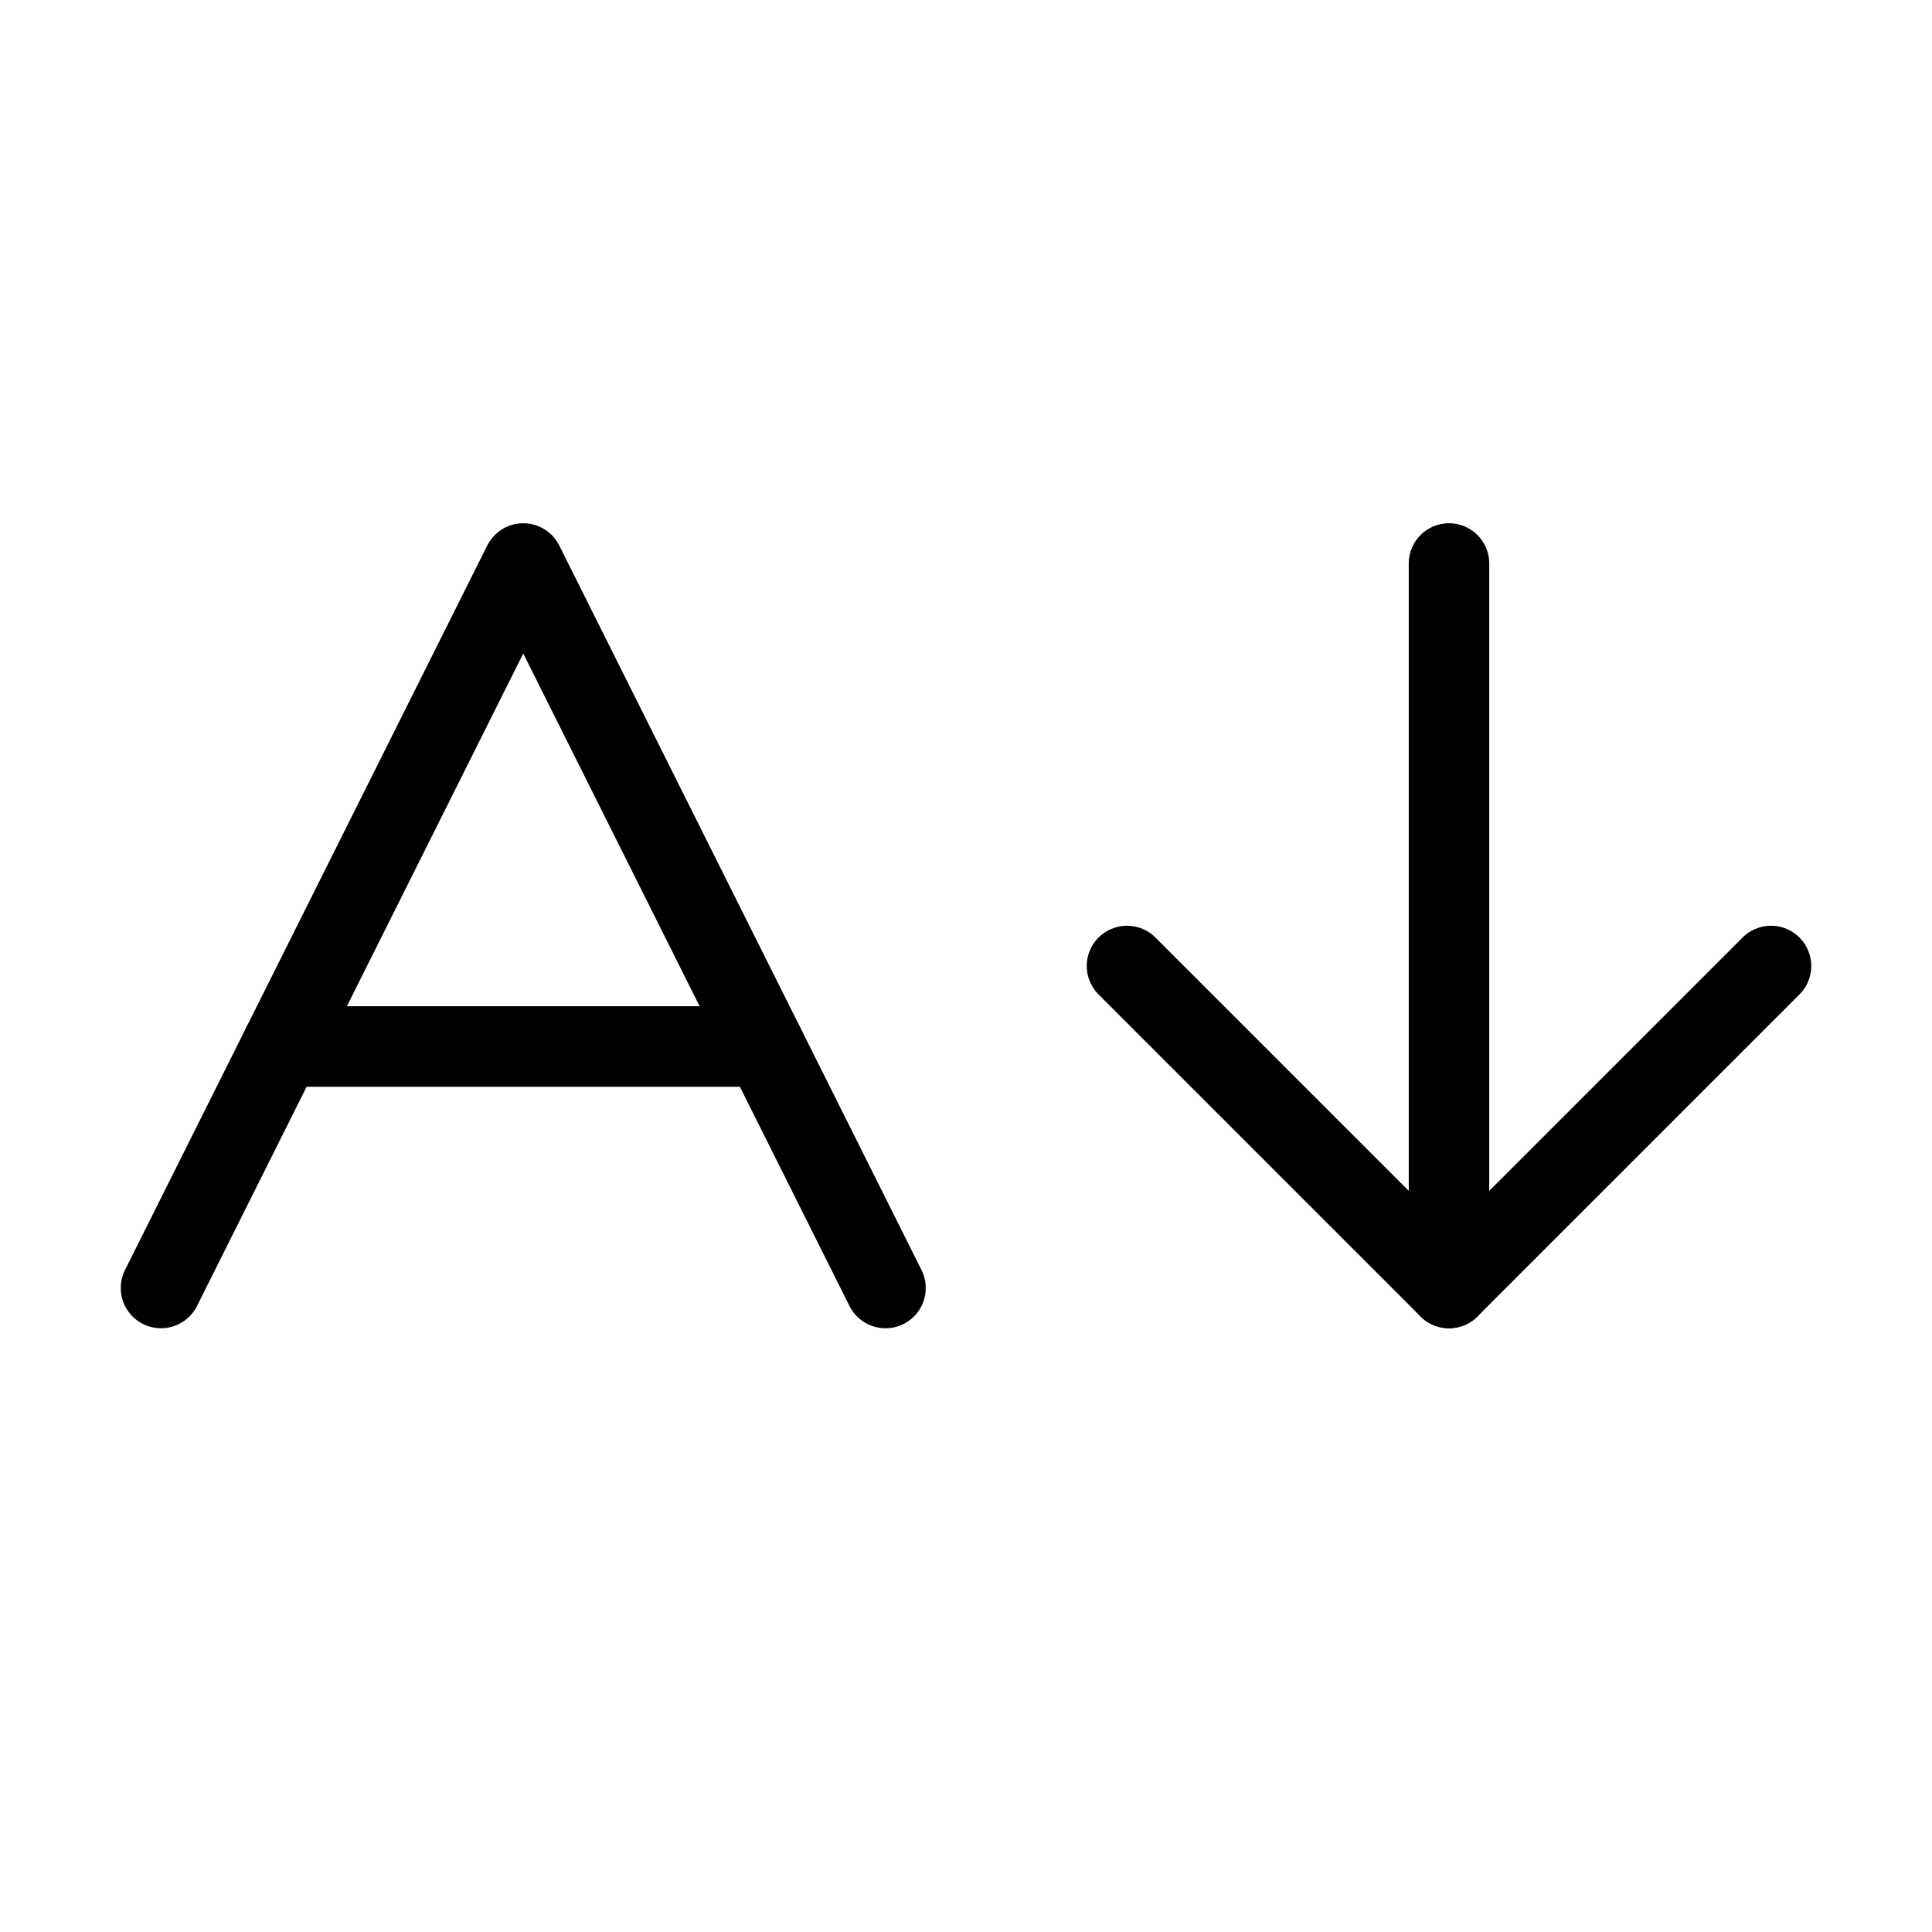
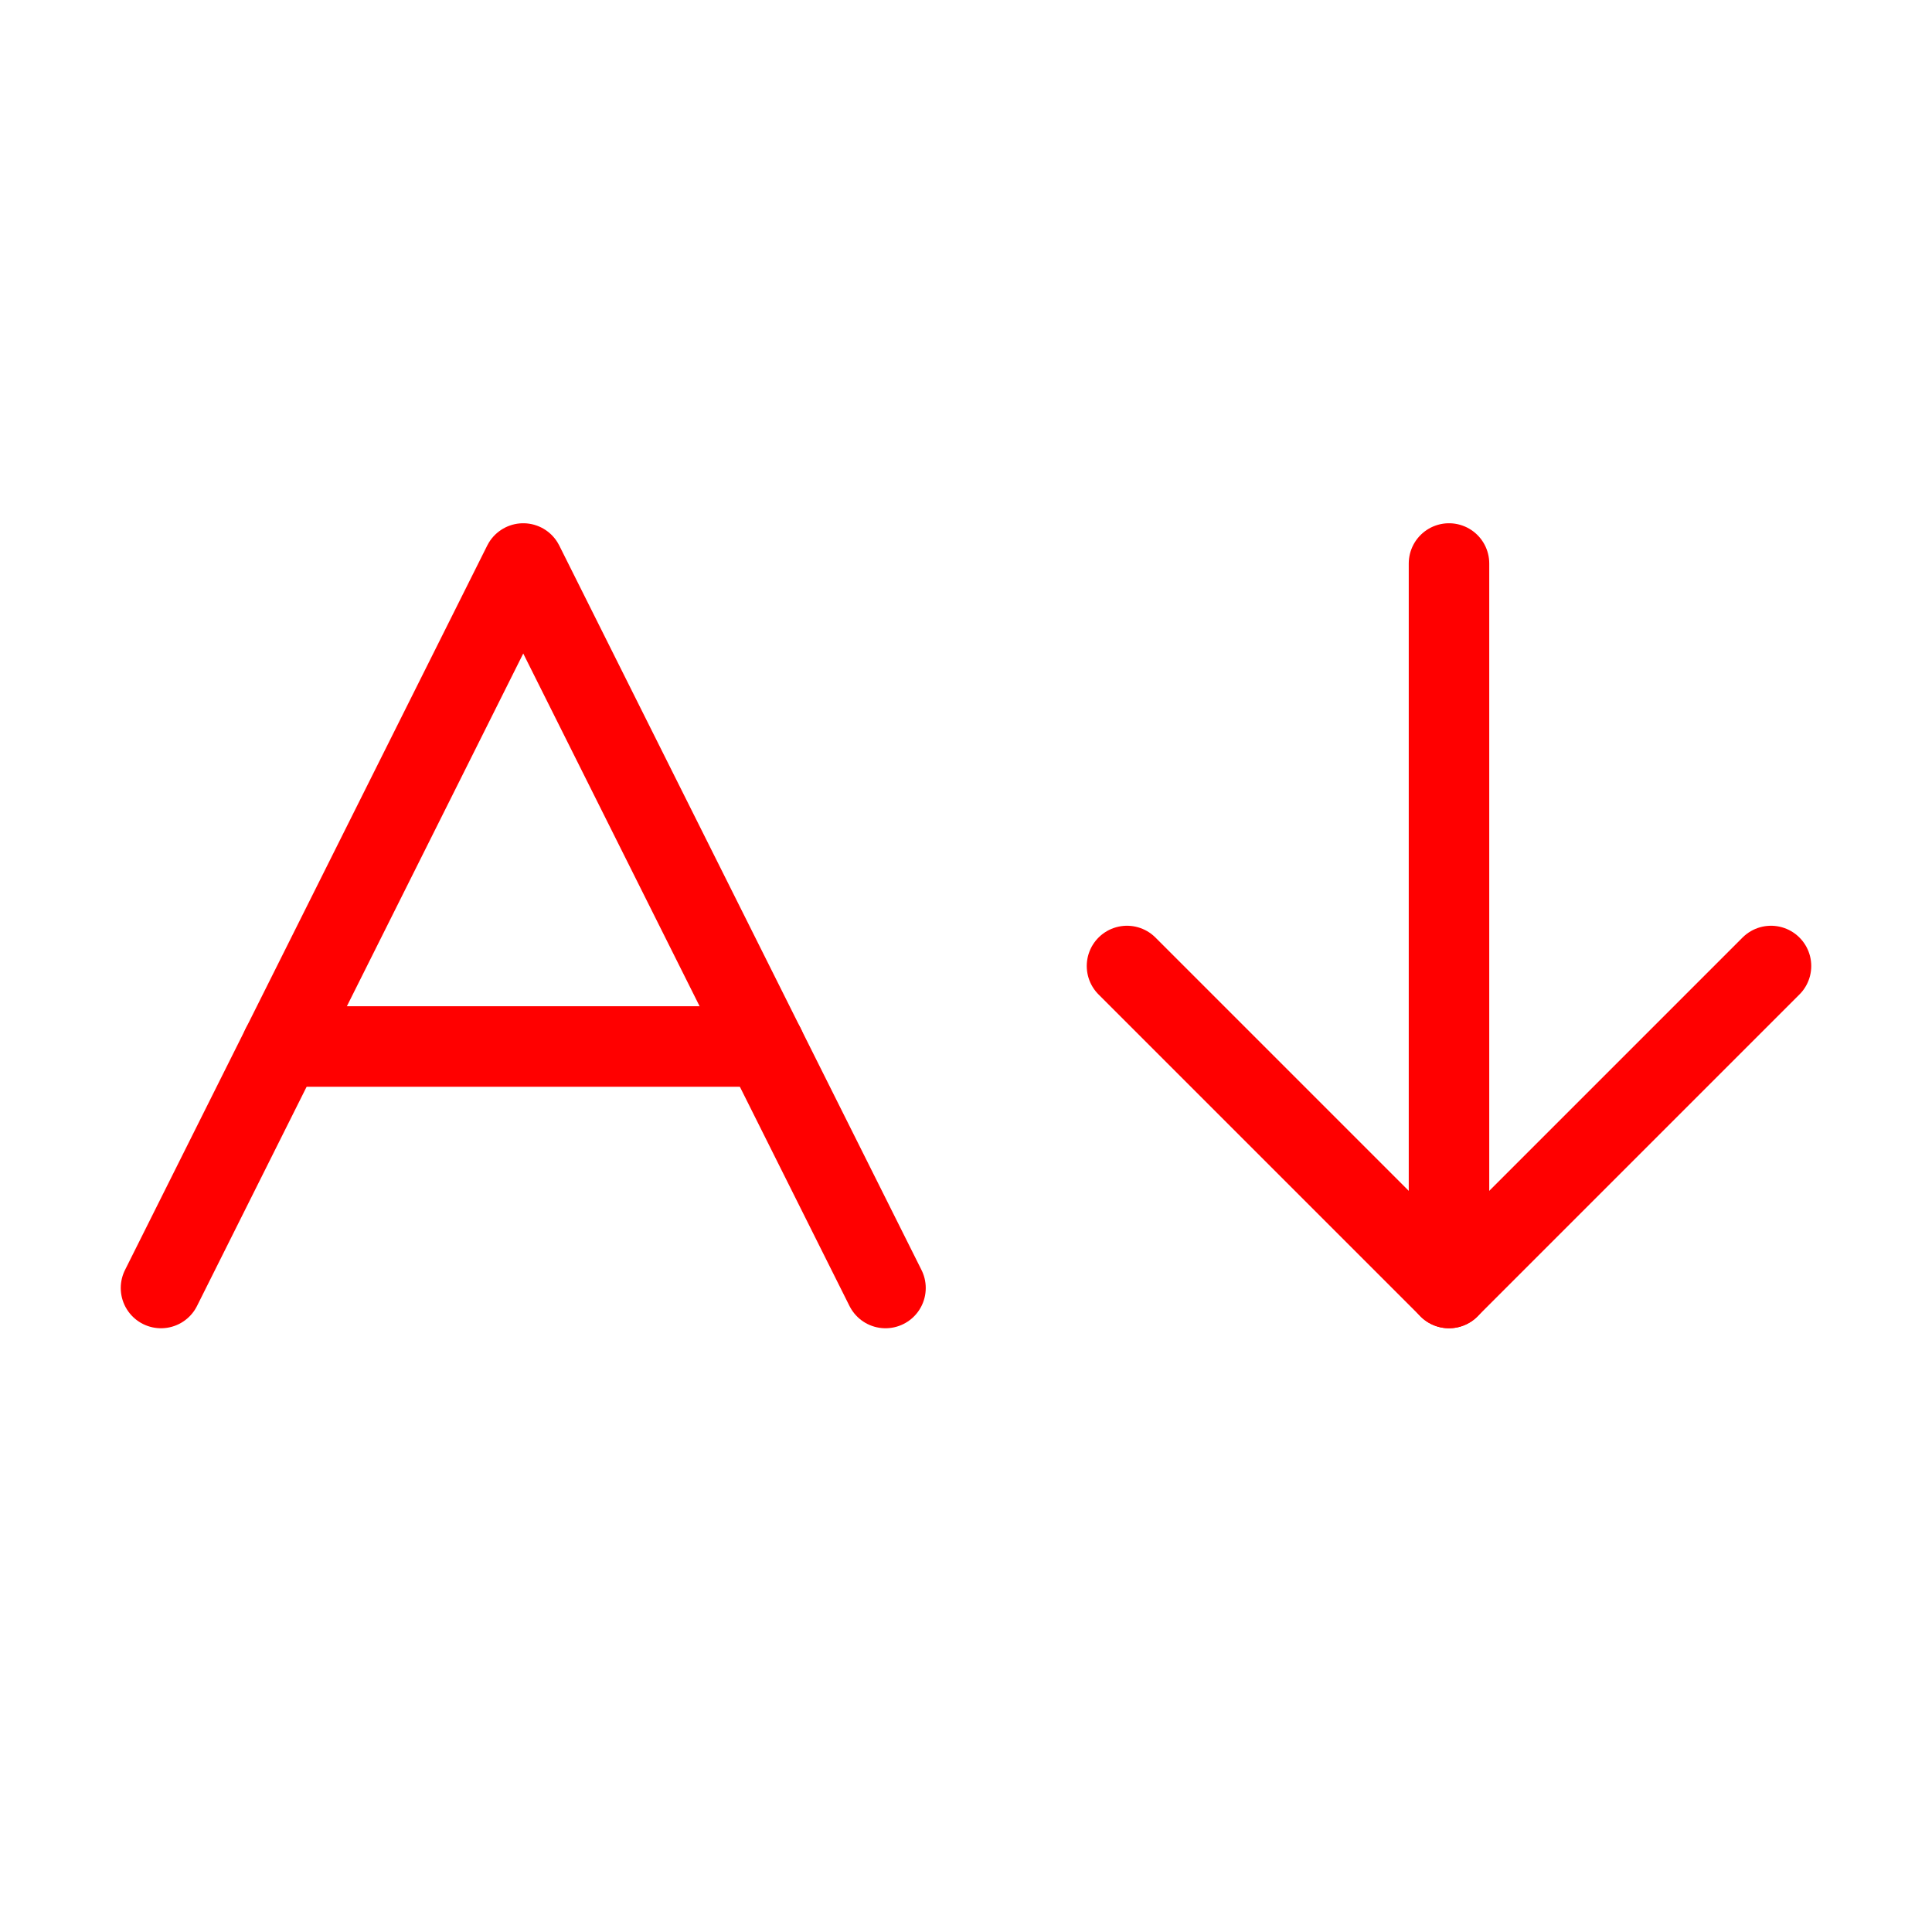
- <svg xmlns="http://www.w3.org/2000/svg" width="1em" height="1em" viewBox="0 0 24 24" fill="none" stroke="currentColor" stroke-width="max(0.075em, 1.3px)" stroke-linecap="round" stroke-linejoin="round" class="lucide lucide-aarrow-down ">
+ <svg xmlns="http://www.w3.org/2000/svg" color="red" width="1em" height="1em" viewBox="0 0 24 24" fill="none" stroke="currentColor" stroke-width="max(0.075em, 1.3px)" stroke-linecap="round" stroke-linejoin="round" class="lucide lucide-aarrow-down ">
  <path d="M3.5 13h6" />
  <path d="m2 16 4.5-9 4.5 9" />
  <path d="M18 7v9" />
  <path d="m14 12 4 4 4-4" />
</svg>
